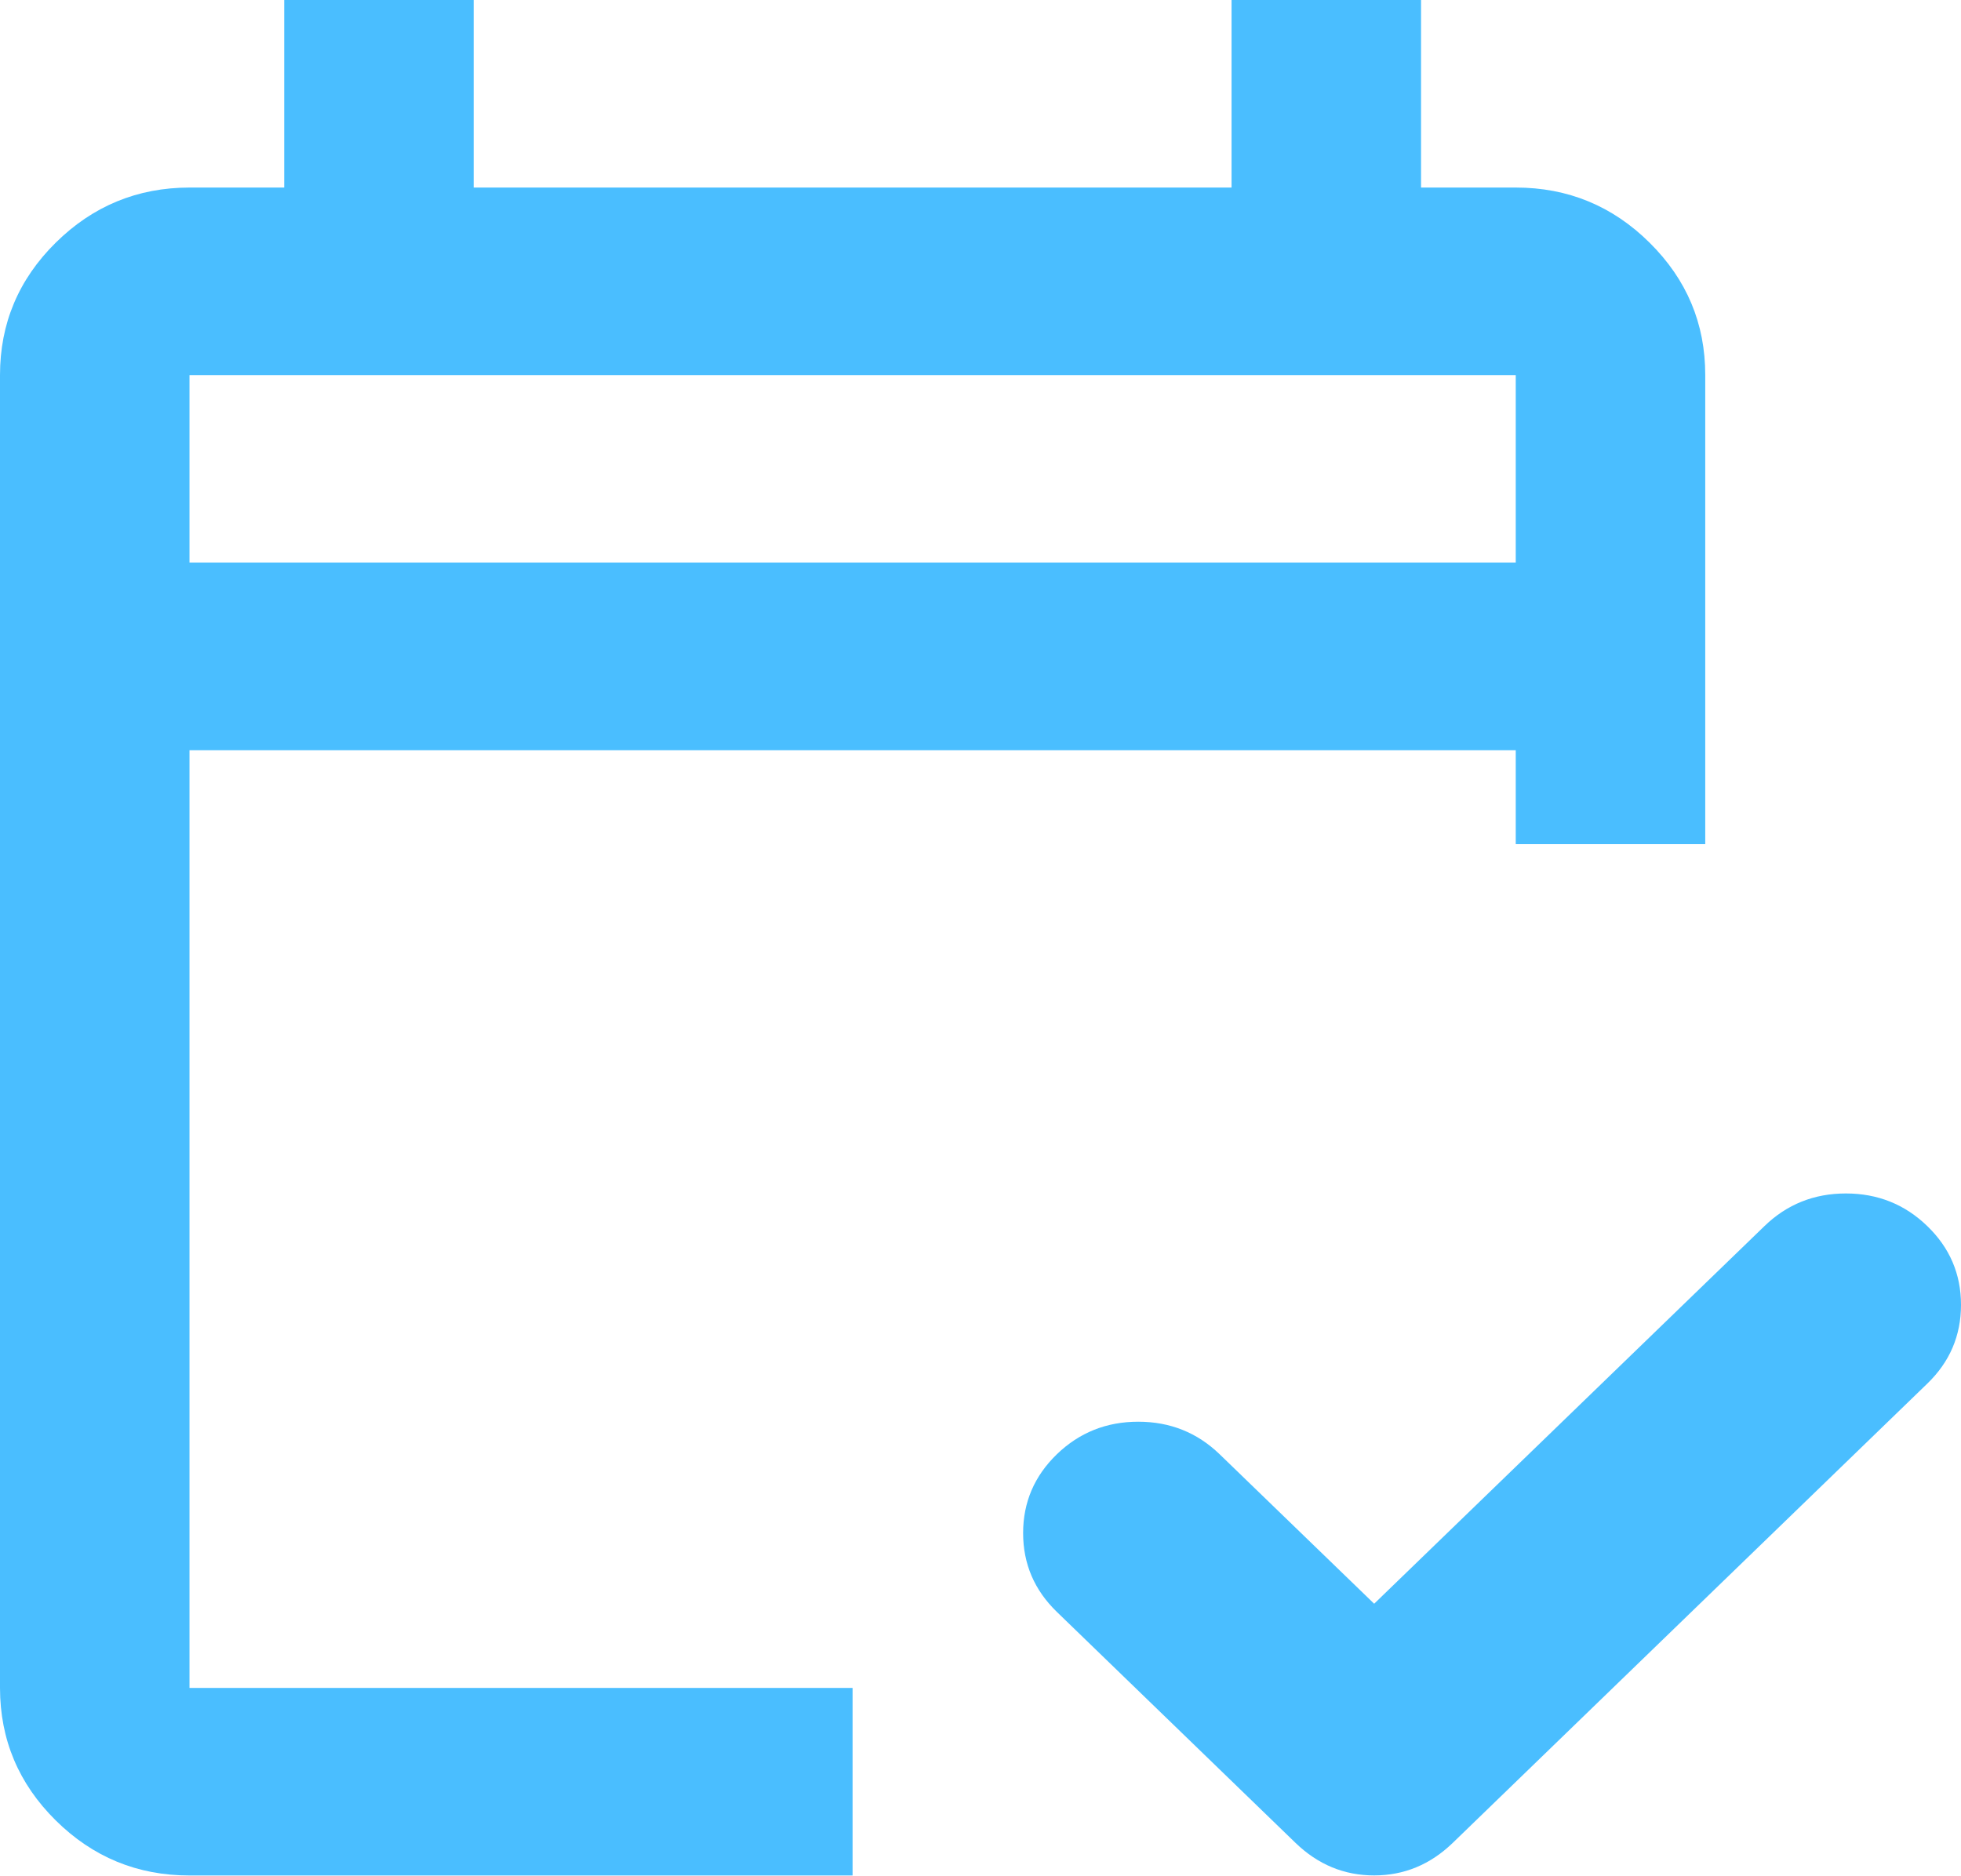
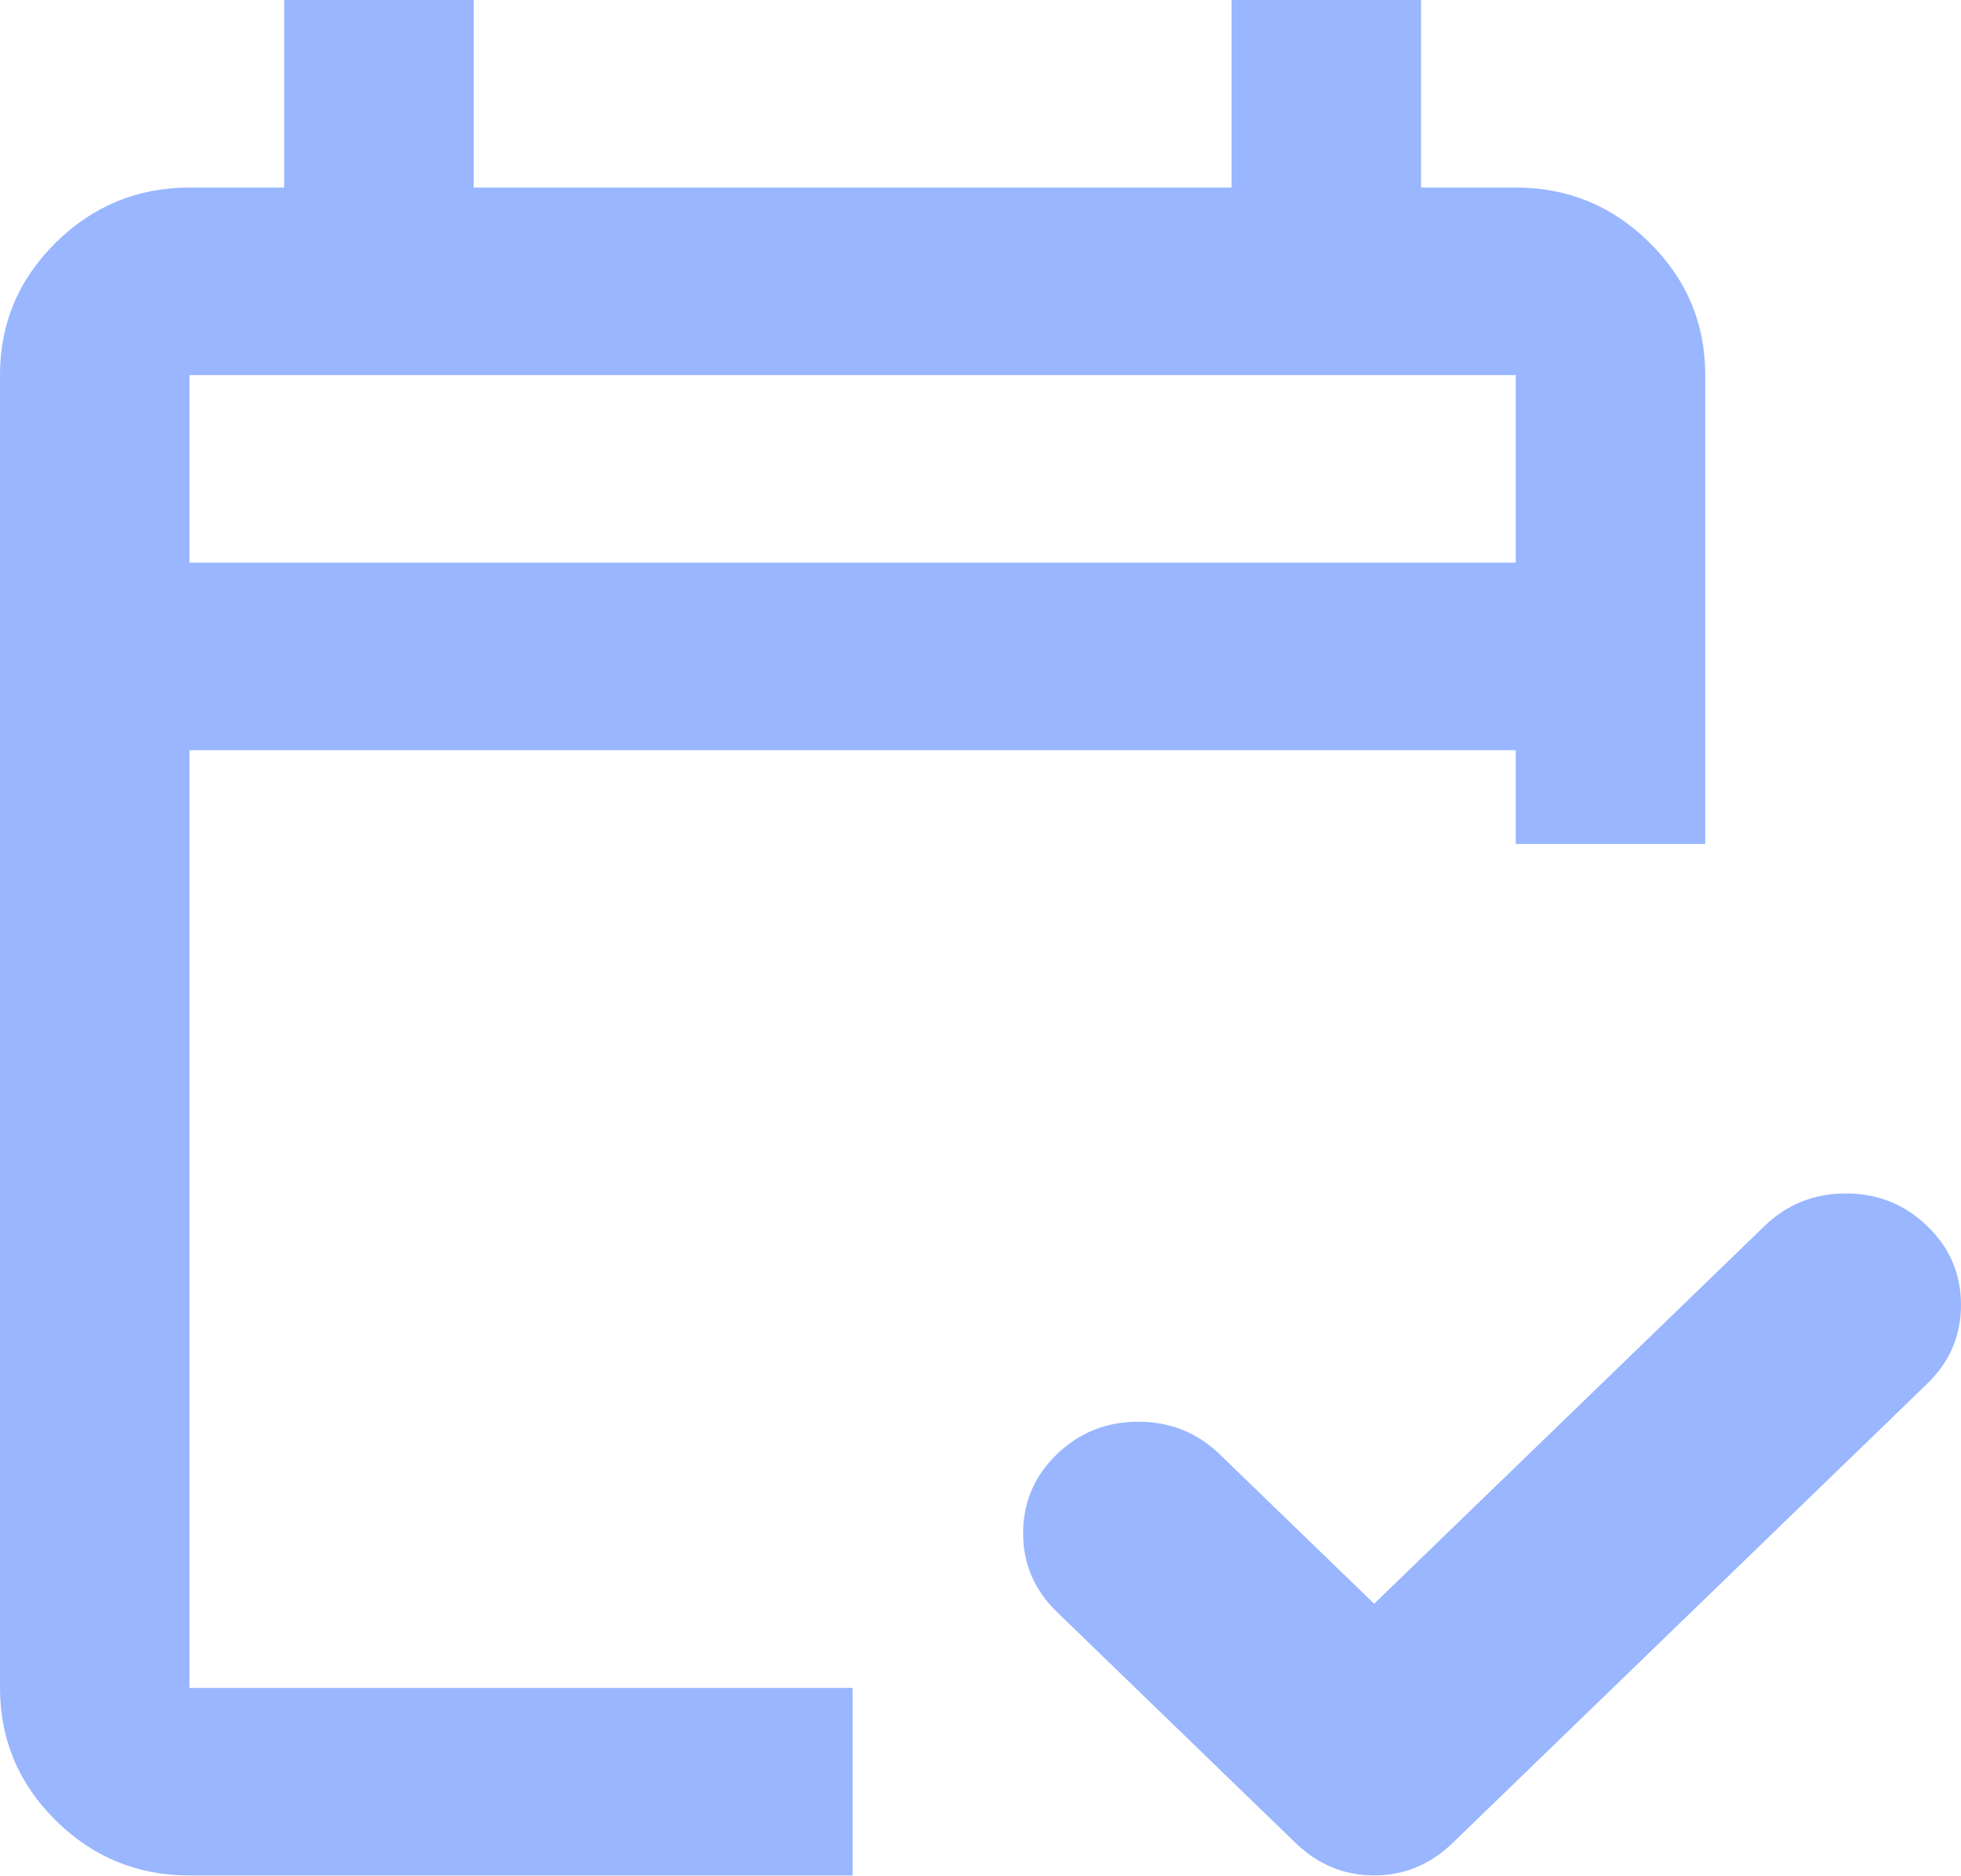
<svg xmlns="http://www.w3.org/2000/svg" preserveAspectRatio="none" overflow="visible" style="display: block;" width="30.83" height="29.49" viewBox="0 0 30.83 29.49" fill="none">
  <g id="Group 232">
-     <path id="Vector" d="M2.979 29.49C2.16 29.49 1.459 29.201 0.876 28.624C0.293 28.047 0.001 27.353 0 26.541V5.898C0 5.087 0.292 4.393 0.876 3.816C1.46 3.239 2.161 2.95 2.979 2.949H4.468V0H7.447V2.949H19.362V0H22.341V2.949H23.83C24.649 2.949 25.351 3.238 25.934 3.816C26.518 4.394 26.81 5.088 26.809 5.898V13.27H23.83V11.796H2.979V26.541H13.404V29.49H2.979ZM2.979 8.847H23.83V5.898H2.979V8.847Z" fill="#4ABEFF" />
-     <path id="Vector_2" d="M21.604 25.217L27.74 19.279C28.093 18.937 28.52 18.766 29.02 18.766C29.52 18.766 29.947 18.937 30.3 19.279C30.653 19.62 30.83 20.033 30.83 20.517C30.83 21.002 30.653 21.415 30.3 21.756L22.84 28.977C22.486 29.319 22.074 29.489 21.604 29.489C21.133 29.489 20.721 29.319 20.367 28.977L16.615 25.345C16.262 25.003 16.085 24.59 16.085 24.106C16.085 23.622 16.262 23.209 16.615 22.867C16.968 22.526 17.395 22.355 17.895 22.355C18.395 22.355 18.822 22.526 19.175 22.867L21.604 25.217Z" fill="#4ABEFF" />
+     <path id="Vector" d="M2.979 29.49C2.16 29.49 1.459 29.201 0.876 28.624C0.293 28.047 0.001 27.353 0 26.541V5.898C0 5.087 0.292 4.393 0.876 3.816C1.46 3.239 2.161 2.95 2.979 2.949H4.468V0H7.447V2.949H19.362V0H22.341V2.949H23.83C24.649 2.949 25.351 3.238 25.934 3.816C26.518 4.394 26.81 5.088 26.809 5.898V13.27H23.83V11.796H2.979V26.541H13.404V29.49H2.979ZM2.979 8.847H23.83V5.898H2.979V8.847Z" fill="#99B6FF" />
+     <path id="Vector_2" d="M21.604 25.217L27.74 19.279C28.093 18.937 28.52 18.766 29.02 18.766C29.52 18.766 29.947 18.937 30.3 19.279C30.653 19.62 30.83 20.033 30.83 20.517C30.83 21.002 30.653 21.415 30.3 21.756L22.84 28.977C22.486 29.319 22.074 29.489 21.604 29.489C21.133 29.489 20.721 29.319 20.367 28.977L16.615 25.345C16.262 25.003 16.085 24.59 16.085 24.106C16.085 23.622 16.262 23.209 16.615 22.867C16.968 22.526 17.395 22.355 17.895 22.355C18.395 22.355 18.822 22.526 19.175 22.867L21.604 25.217Z" fill="#99B6FF" />
  </g>
</svg>
